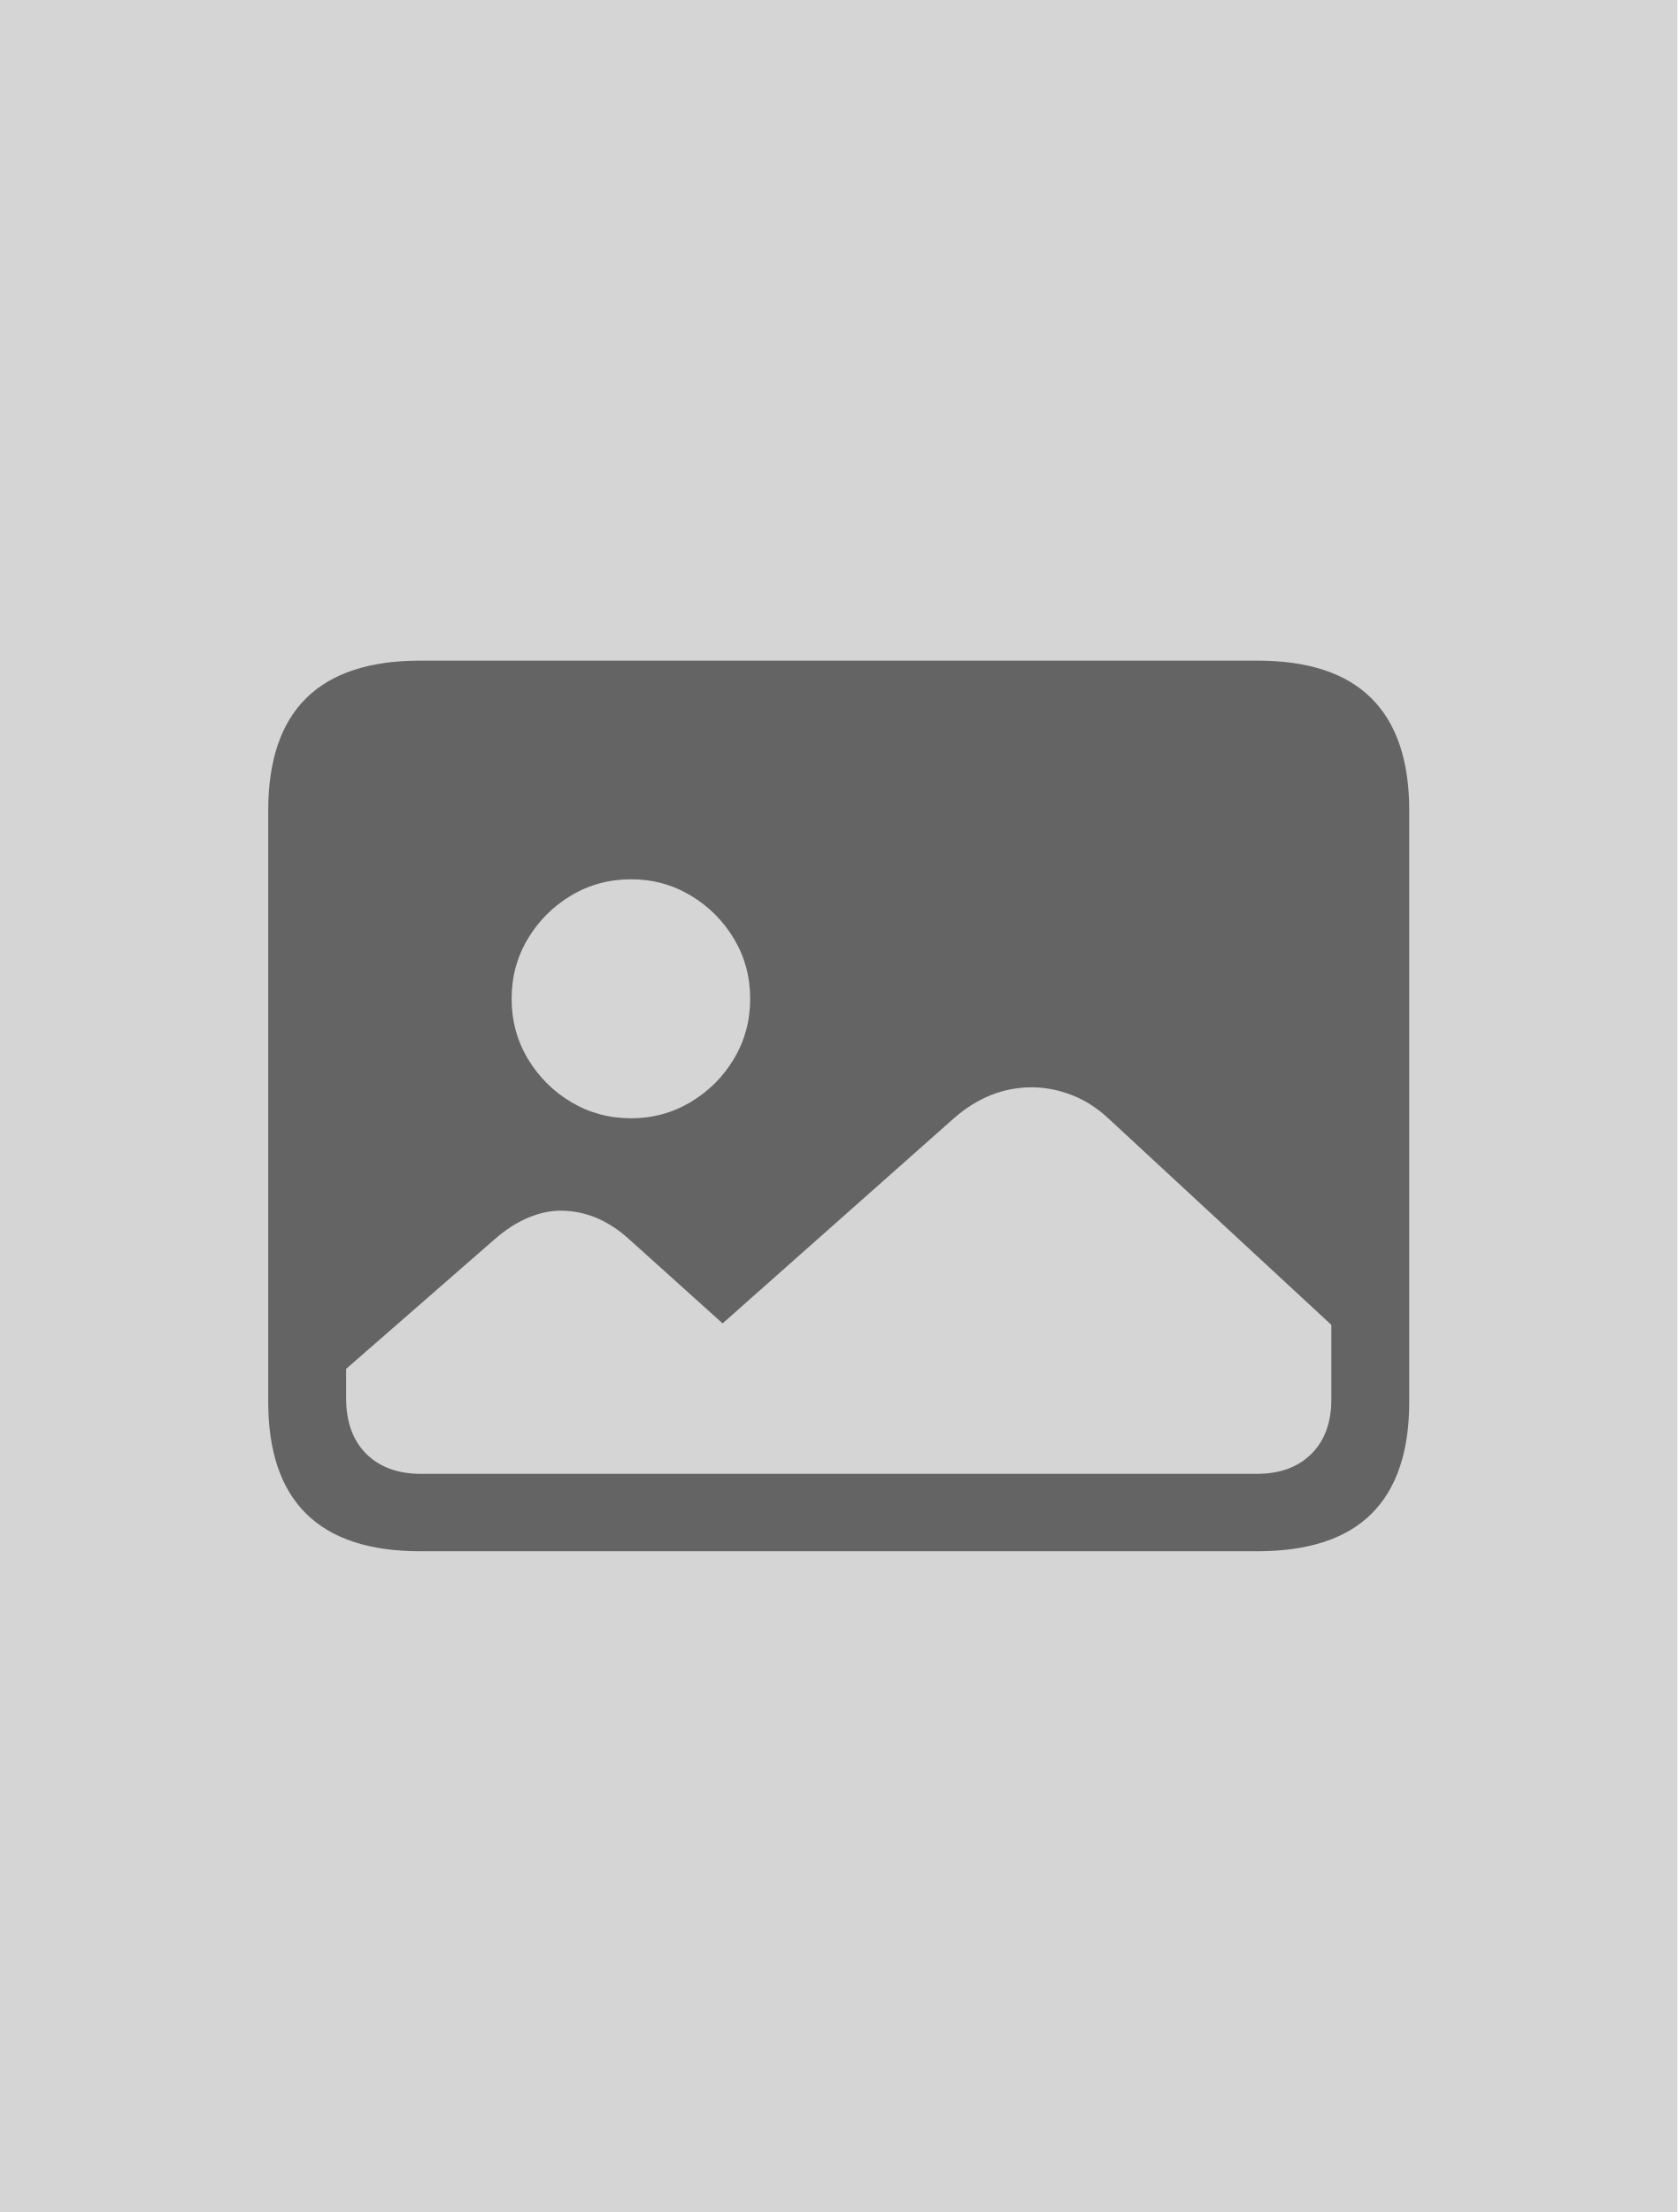
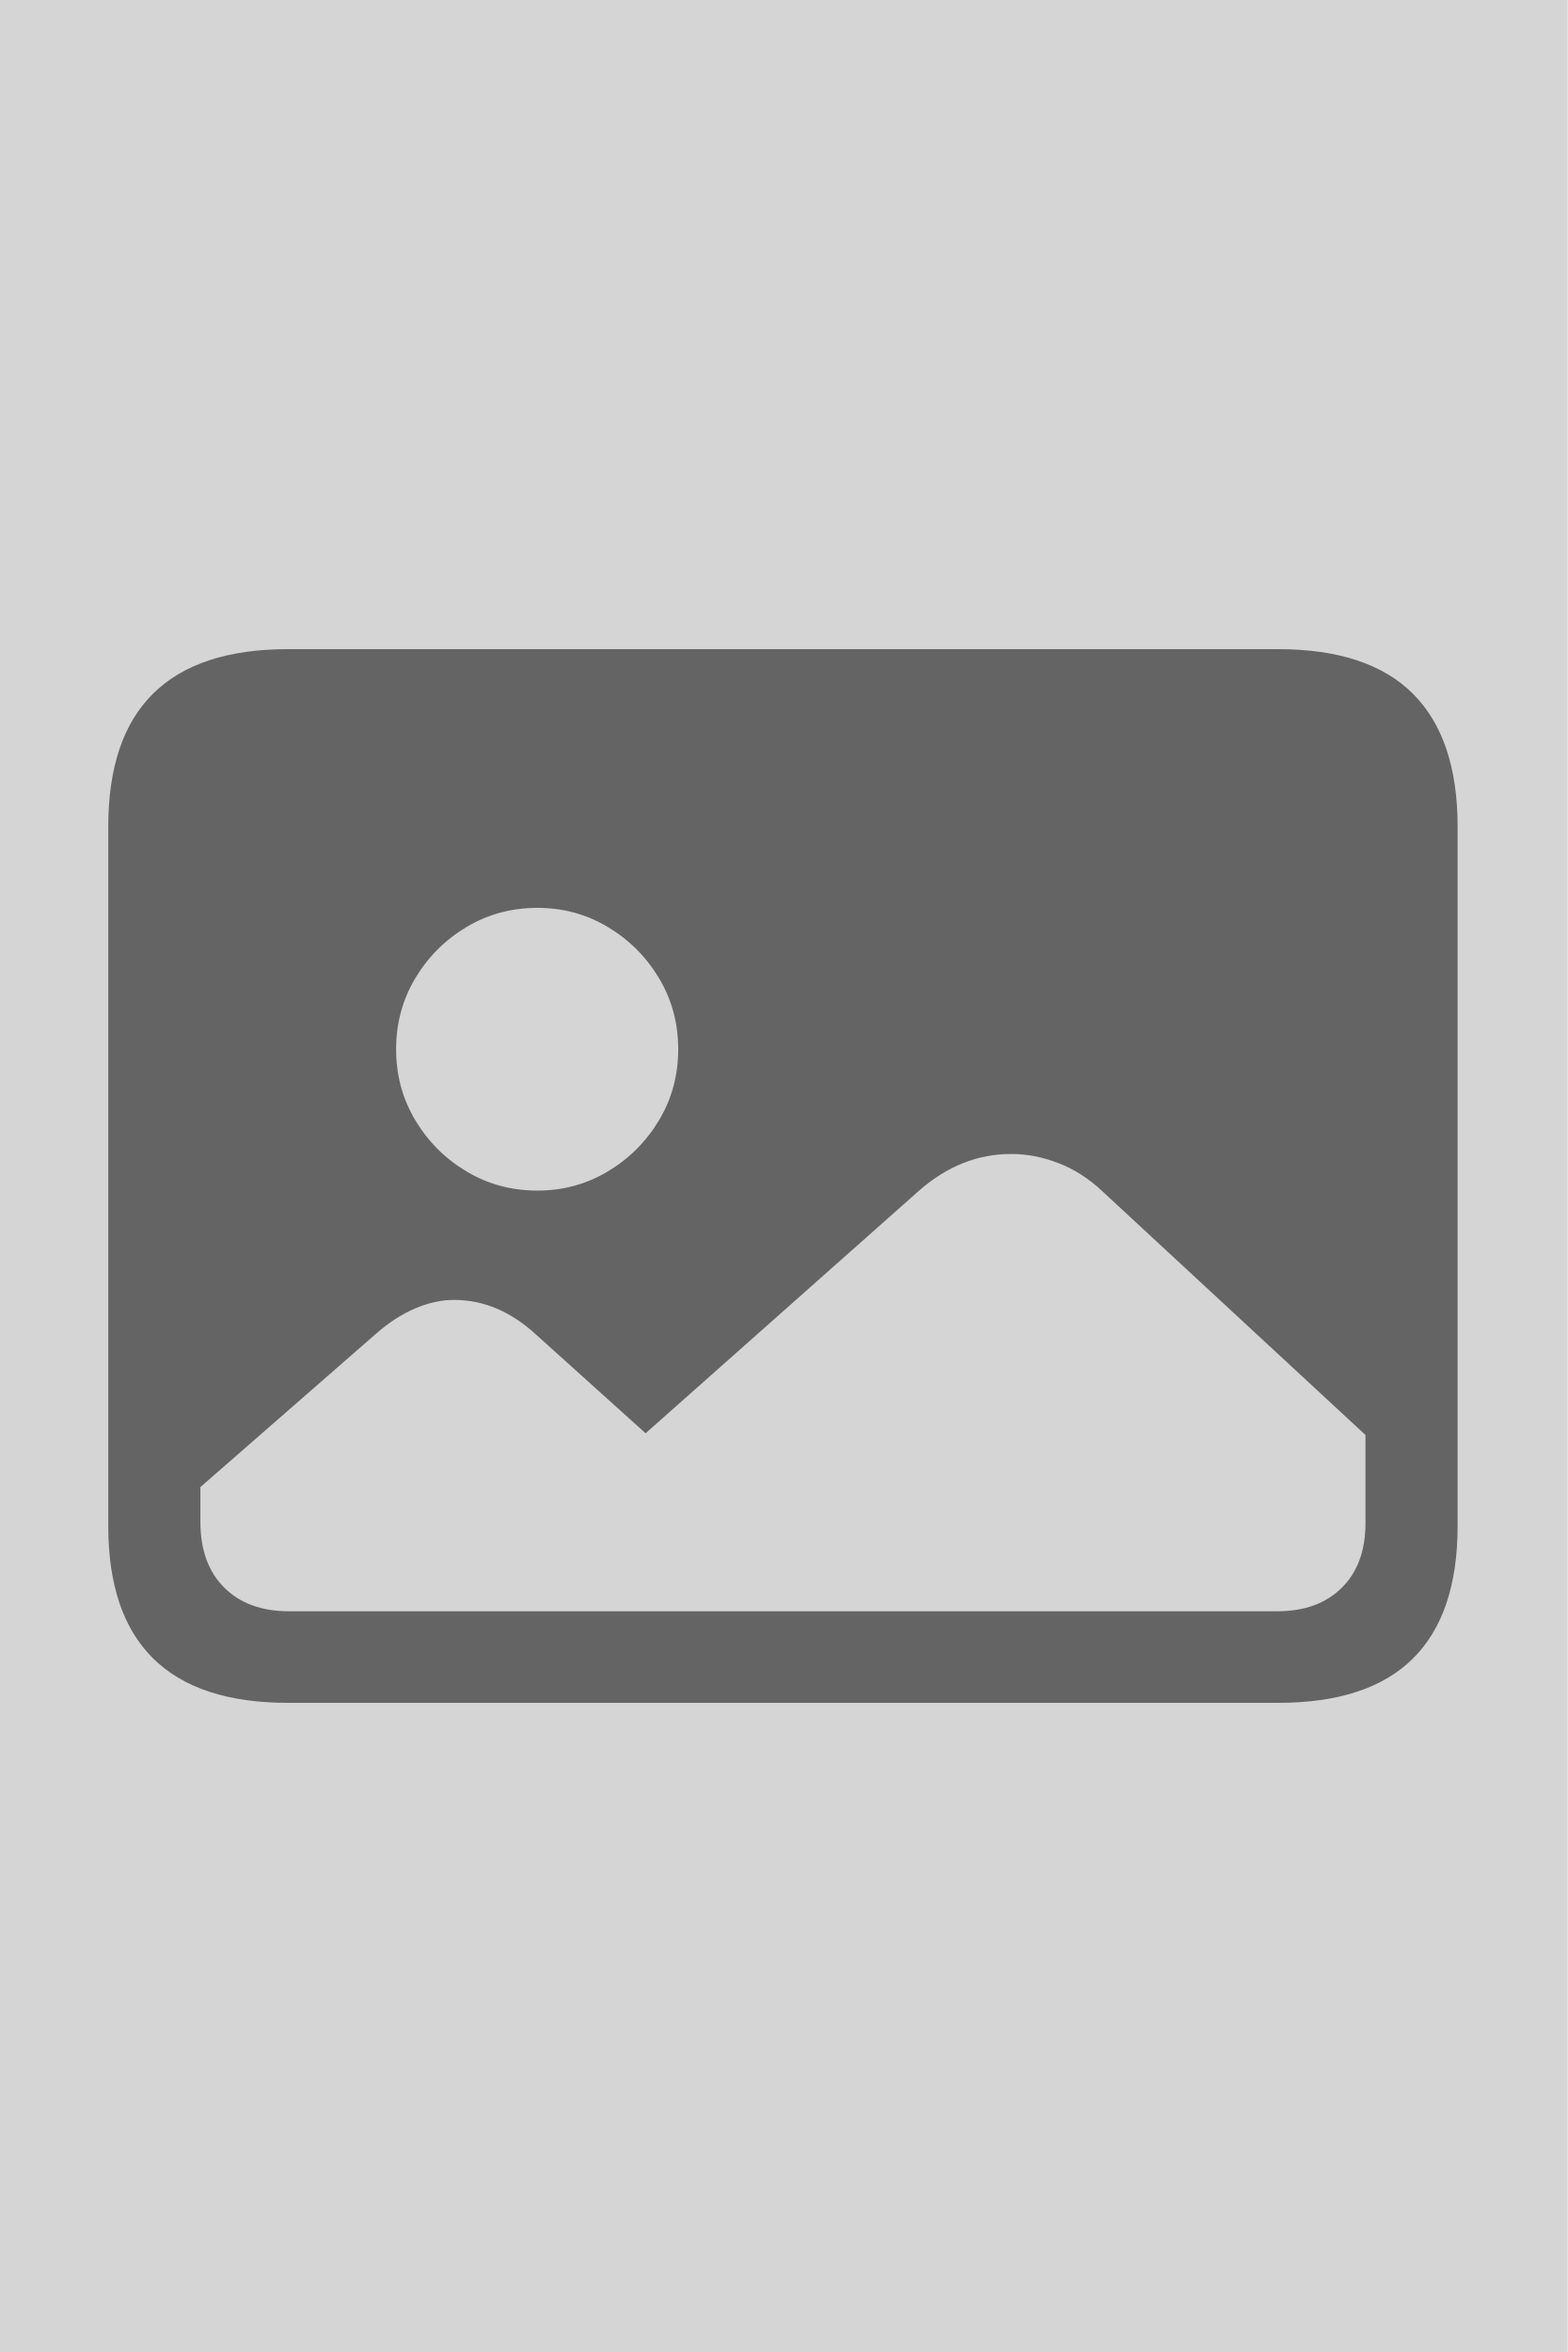
- <svg xmlns="http://www.w3.org/2000/svg" width="1000" height="1319" viewBox="0 0 1000 1319">
-   <path id="Rettangolo" fill="#d5d5d5" fill-rule="evenodd" stroke="none" d="M 0 1319 L 1000 1319 L 1000 0 L 0 0 Z" />
-   <path id="frame" fill="#646464" fill-rule="evenodd" stroke="none" d="M 251.06 878.845 C 237.213 878.845 226.299 874.855 218.318 866.874 C 210.338 858.893 206.347 847.883 206.347 833.844 L 206.347 816.247 L 294.907 738.938 C 301.253 733.361 307.791 729.13 314.523 726.245 C 321.254 723.361 327.792 721.918 334.138 721.918 C 349.139 721.918 362.985 727.784 375.678 739.515 L 430.775 789.131 L 568.663 666.821 C 582.702 654.513 598.184 648.359 615.107 648.359 C 622.992 648.359 630.925 649.897 638.905 652.974 C 646.886 656.051 654.242 660.763 660.973 667.109 L 793.669 789.997 L 793.669 834.421 C 793.669 848.267 789.678 859.133 781.697 867.018 C 773.717 874.902 762.899 878.845 749.245 878.845 Z M 376.255 666.821 C 363.177 666.821 351.255 663.599 340.485 657.157 C 329.715 650.715 321.11 642.109 314.667 631.339 C 308.224 620.57 305.003 608.646 305.003 595.569 C 305.003 582.492 308.224 570.568 314.667 559.799 C 321.11 549.03 329.715 540.423 340.485 533.981 C 351.255 527.539 363.177 524.317 376.255 524.317 C 389.139 524.317 400.967 527.539 411.736 533.981 C 422.506 540.423 431.112 549.03 437.554 559.799 C 443.997 570.568 447.218 582.492 447.218 595.569 C 447.218 608.646 443.997 620.57 437.554 631.339 C 431.112 642.109 422.506 650.715 411.736 657.157 C 400.967 663.599 389.139 666.821 376.255 666.821 Z M 250.483 925 L 749.533 925 C 779.919 925 802.611 917.548 817.612 902.644 C 832.612 887.739 840.112 865.479 840.112 835.863 L 840.112 483.355 C 840.112 453.739 832.612 431.431 817.612 416.43 C 802.611 401.43 779.919 393.93 749.533 393.93 L 250.483 393.93 C 220.289 393.93 197.645 401.382 182.548 416.286 C 167.452 431.19 159.904 453.546 159.904 483.355 L 159.904 835.863 C 159.904 865.479 167.452 887.739 182.548 902.644 C 197.645 917.548 220.289 925 250.483 925 Z" />
+ <svg xmlns="http://www.w3.org/2000/svg" width="500" height="750" viewBox="0 0 500 750">
+   <path id="Rettangolo" fill="#d5d5d5" fill-rule="evenodd" stroke="none" d="M 0 750 L 500 750 L 500 0 L 0 0 Z" />
+   <path id="frame" fill="#646464" fill-rule="evenodd" stroke="none" d="M 92.207 513.799 C 83.446 513.799 76.541 511.274 71.492 506.224 C 66.443 501.175 63.918 494.209 63.918 485.327 L 63.918 474.194 L 119.948 425.281 C 123.963 421.753 128.1 419.076 132.359 417.251 C 136.618 415.426 140.754 414.513 144.769 414.513 C 154.26 414.513 163.02 418.224 171.051 425.646 L 205.91 457.038 L 293.15 379.654 C 302.032 371.867 311.827 367.973 322.534 367.973 C 327.522 367.973 332.541 368.947 337.591 370.894 C 342.64 372.84 347.294 375.821 351.553 379.836 L 435.507 457.586 L 435.507 485.692 C 435.507 494.452 432.982 501.327 427.933 506.316 C 422.884 511.304 416.04 513.799 407.401 513.799 Z M 171.416 379.654 C 163.142 379.654 155.598 377.616 148.785 373.54 C 141.971 369.464 136.526 364.019 132.45 357.205 C 128.374 350.392 126.336 342.848 126.336 334.574 C 126.336 326.3 128.374 318.757 132.45 311.943 C 136.526 305.129 141.971 299.684 148.785 295.608 C 155.598 291.532 163.142 289.494 171.416 289.494 C 179.568 289.494 187.051 291.532 193.864 295.608 C 200.678 299.684 206.123 305.129 210.199 311.943 C 214.275 318.757 216.313 326.3 216.313 334.574 C 216.313 342.848 214.275 350.392 210.199 357.205 C 206.123 364.019 200.678 369.464 193.864 373.54 C 187.051 377.616 179.568 379.654 171.416 379.654 Z M 91.842 543 L 407.583 543 C 426.808 543 441.165 538.285 450.655 528.855 C 460.146 519.426 464.891 505.342 464.891 486.605 L 464.891 263.578 C 464.891 244.84 460.146 230.726 450.655 221.236 C 441.165 211.745 426.808 207 407.583 207 L 91.842 207 C 72.739 207 58.412 211.715 48.861 221.145 C 39.309 230.574 34.534 244.718 34.534 263.578 L 34.534 486.605 C 34.534 505.342 39.309 519.426 48.861 528.855 C 58.412 538.285 72.739 543 91.842 543 Z" />
</svg>
